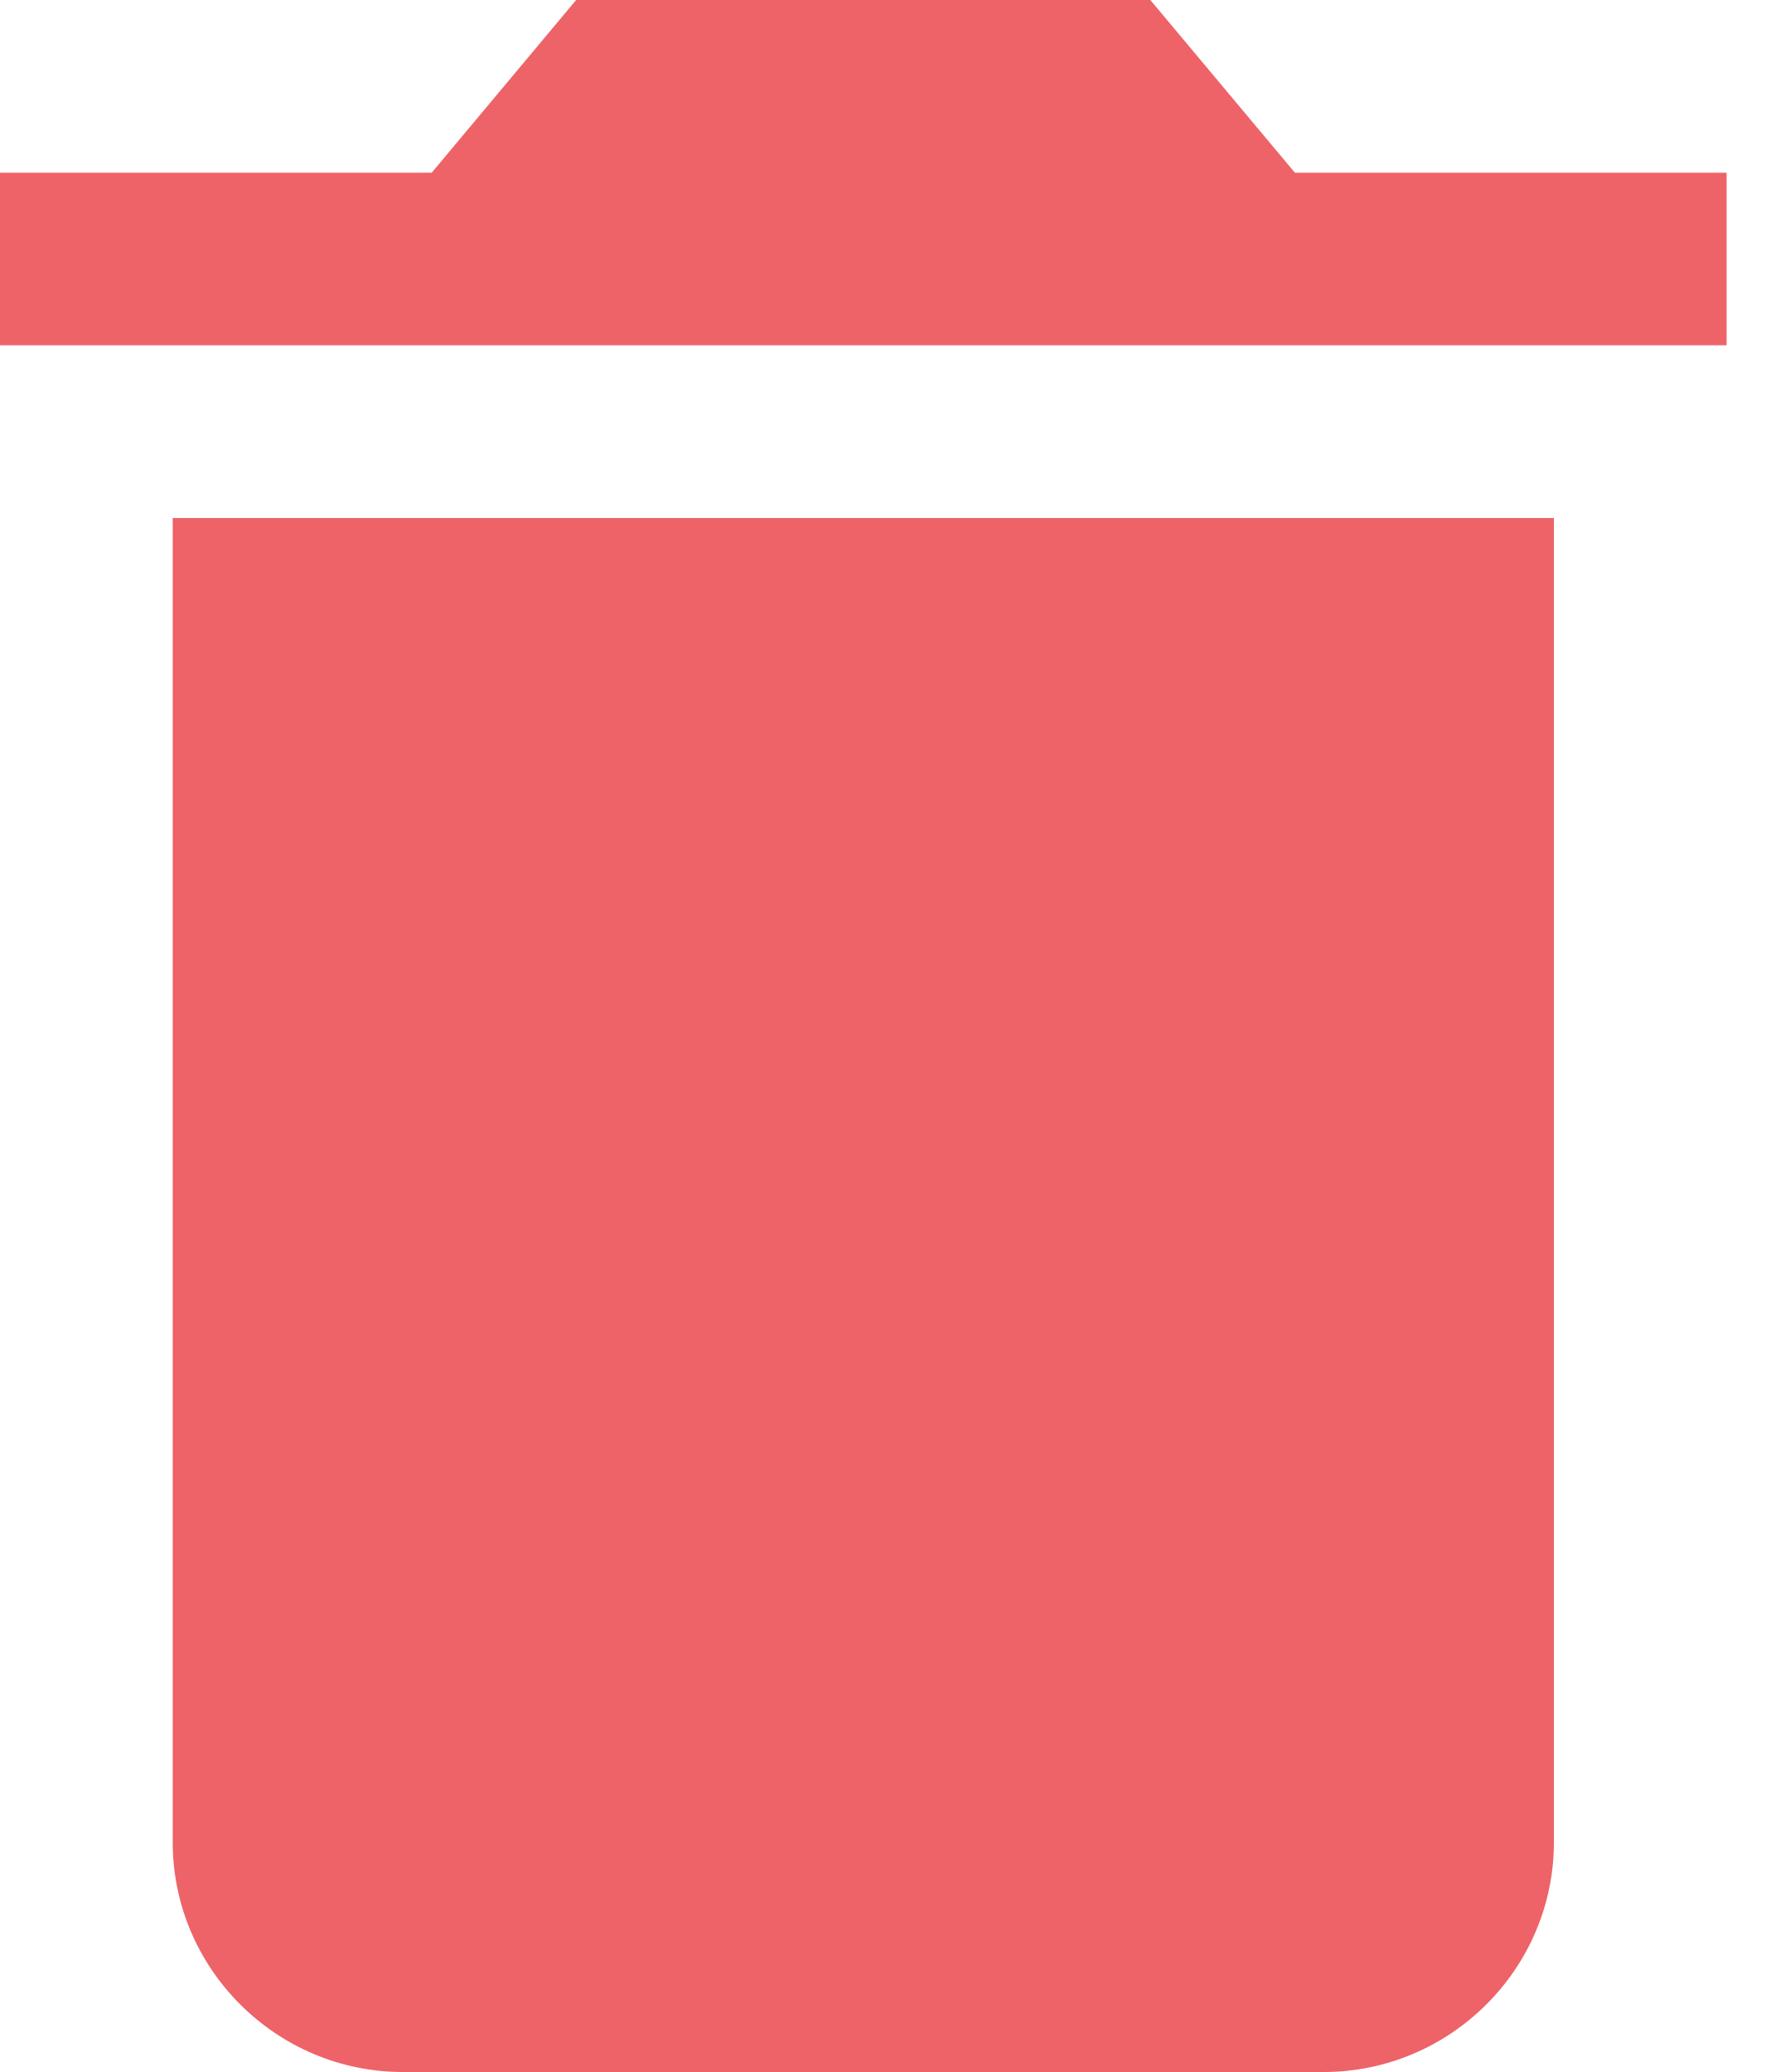
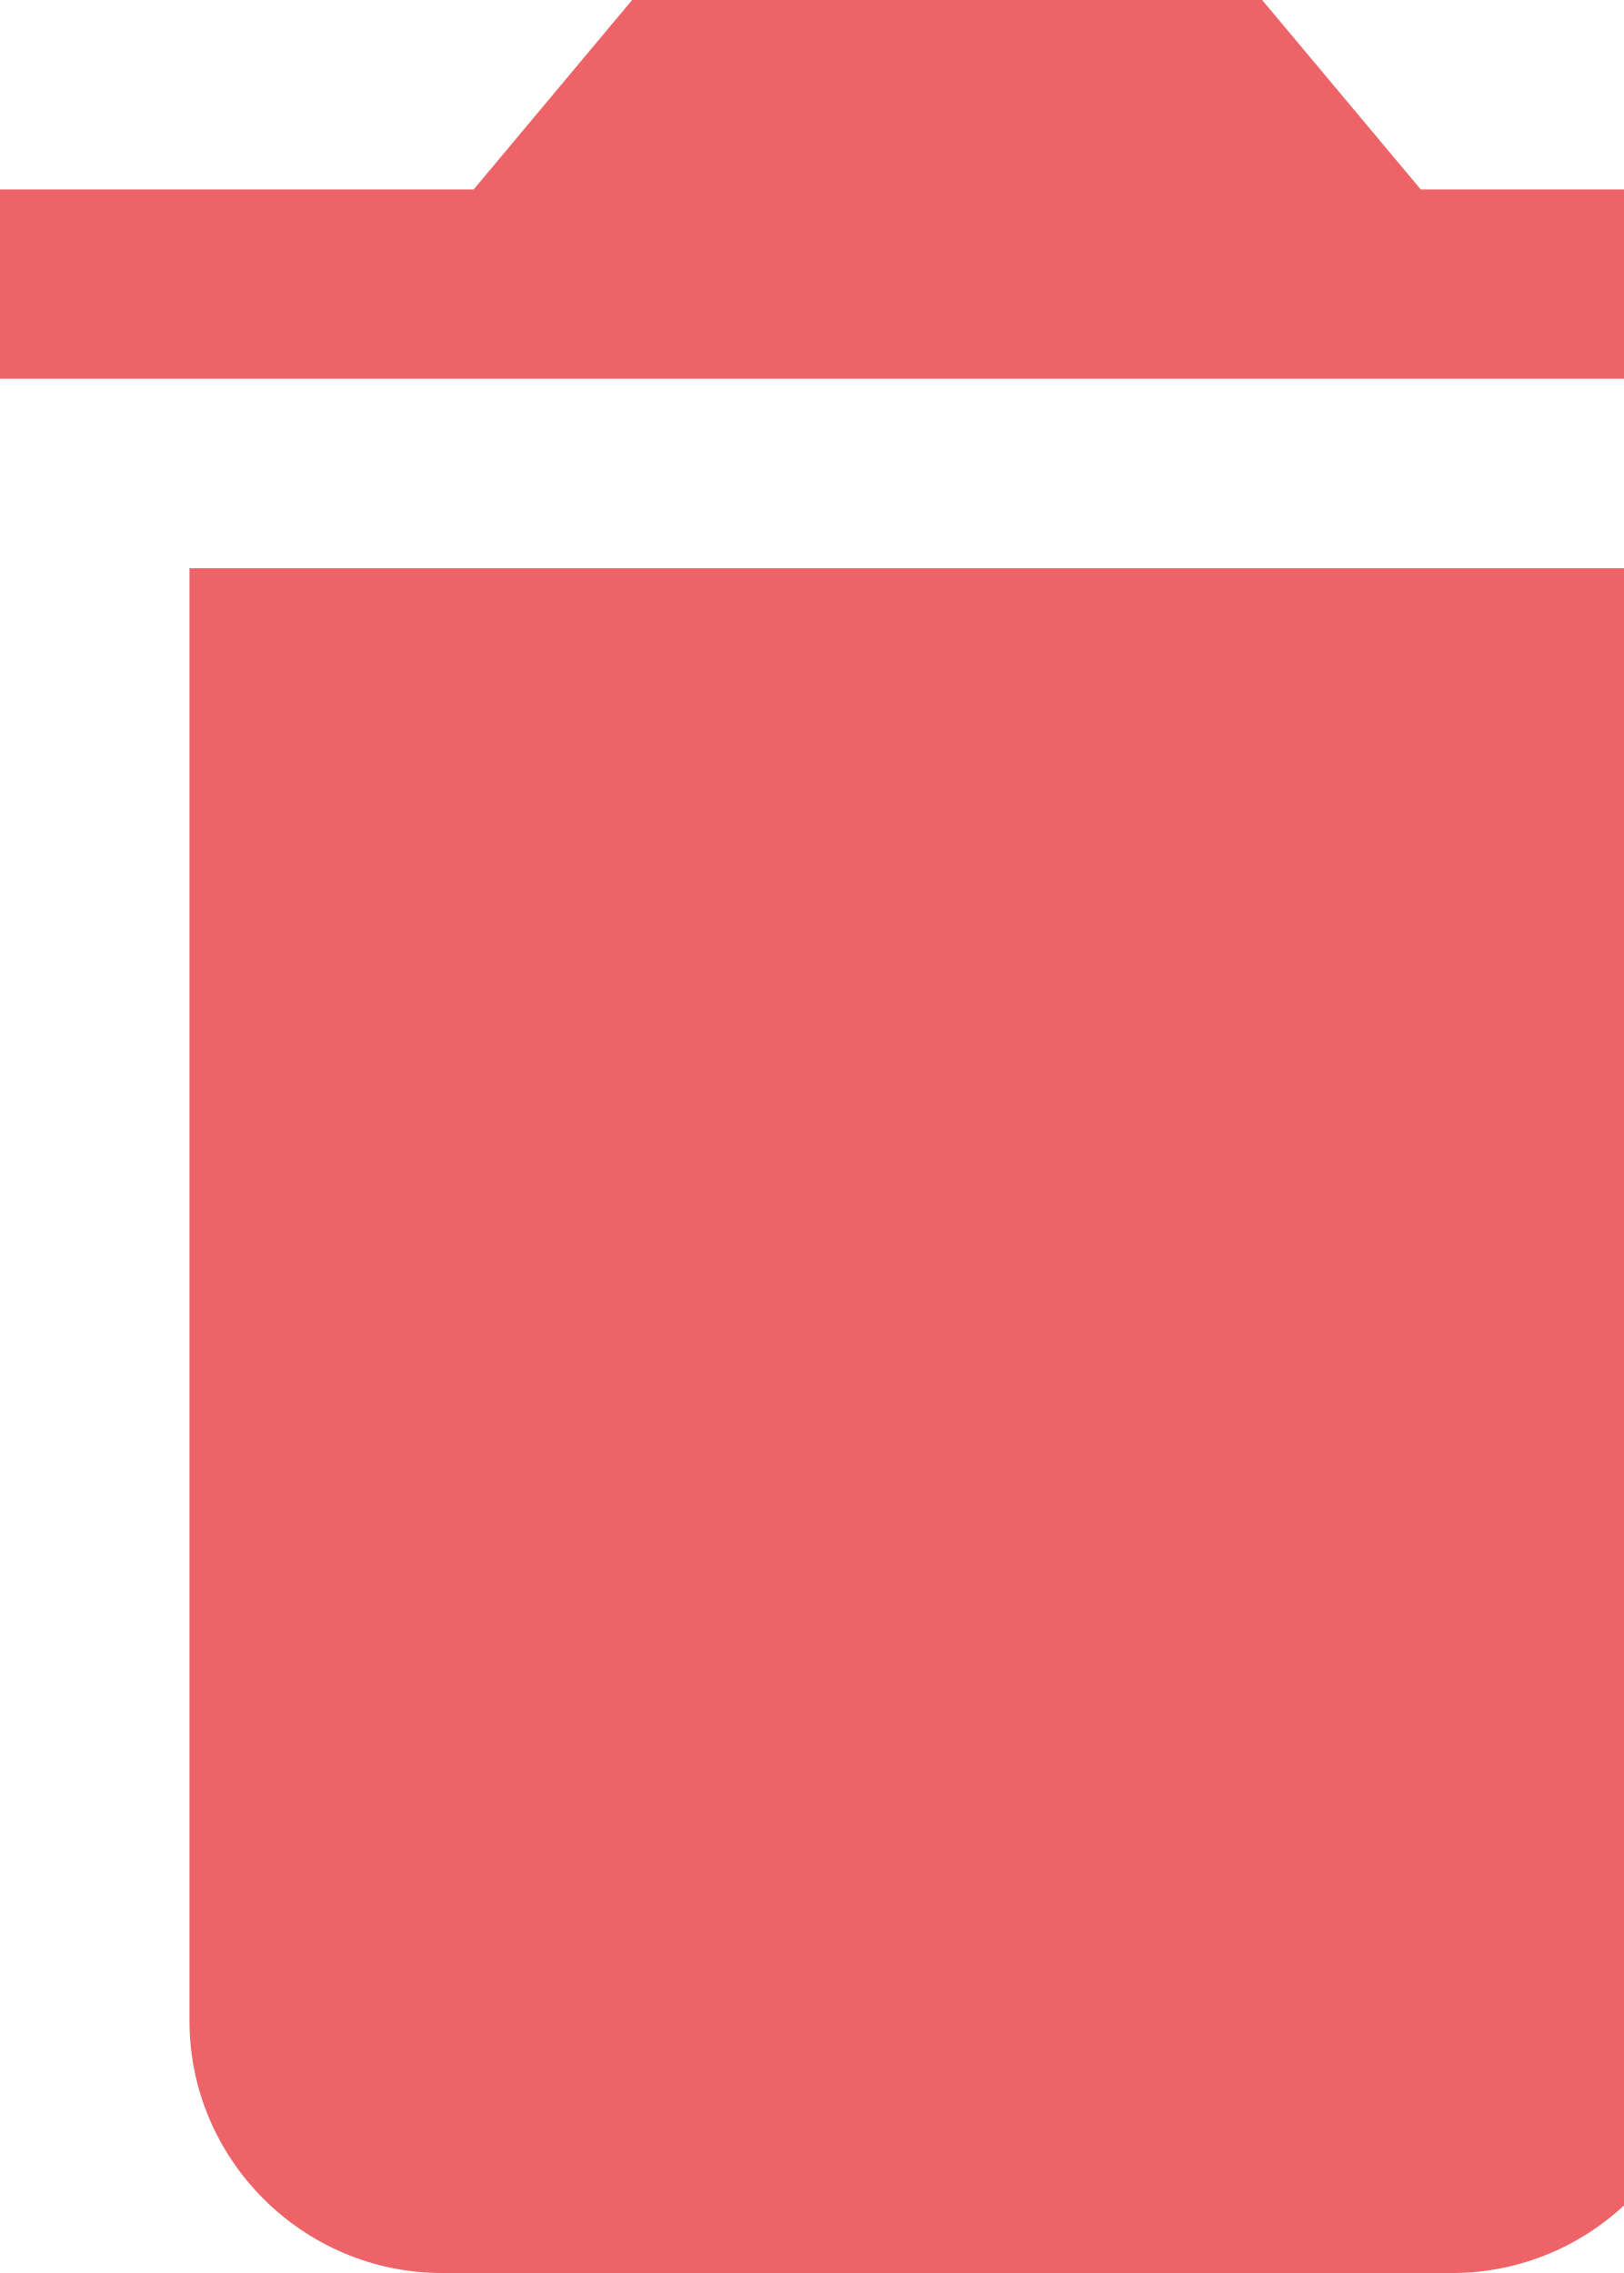
- <svg xmlns="http://www.w3.org/2000/svg" width="12" height="14">
+ <svg xmlns="http://www.w3.org/2000/svg" width="10" height="14">
  <path d="M1.167 12.448c0 .854.7 1.552 1.555 1.552h6.222c.856 0 1.556-.698 1.556-1.552V3.5H1.167v8.948Zm10.5-11.281H8.75L7.773 0h-3.88l-.976 1.167H0v1.166h11.667V1.167Z" fill="#ED6368" />
</svg>
